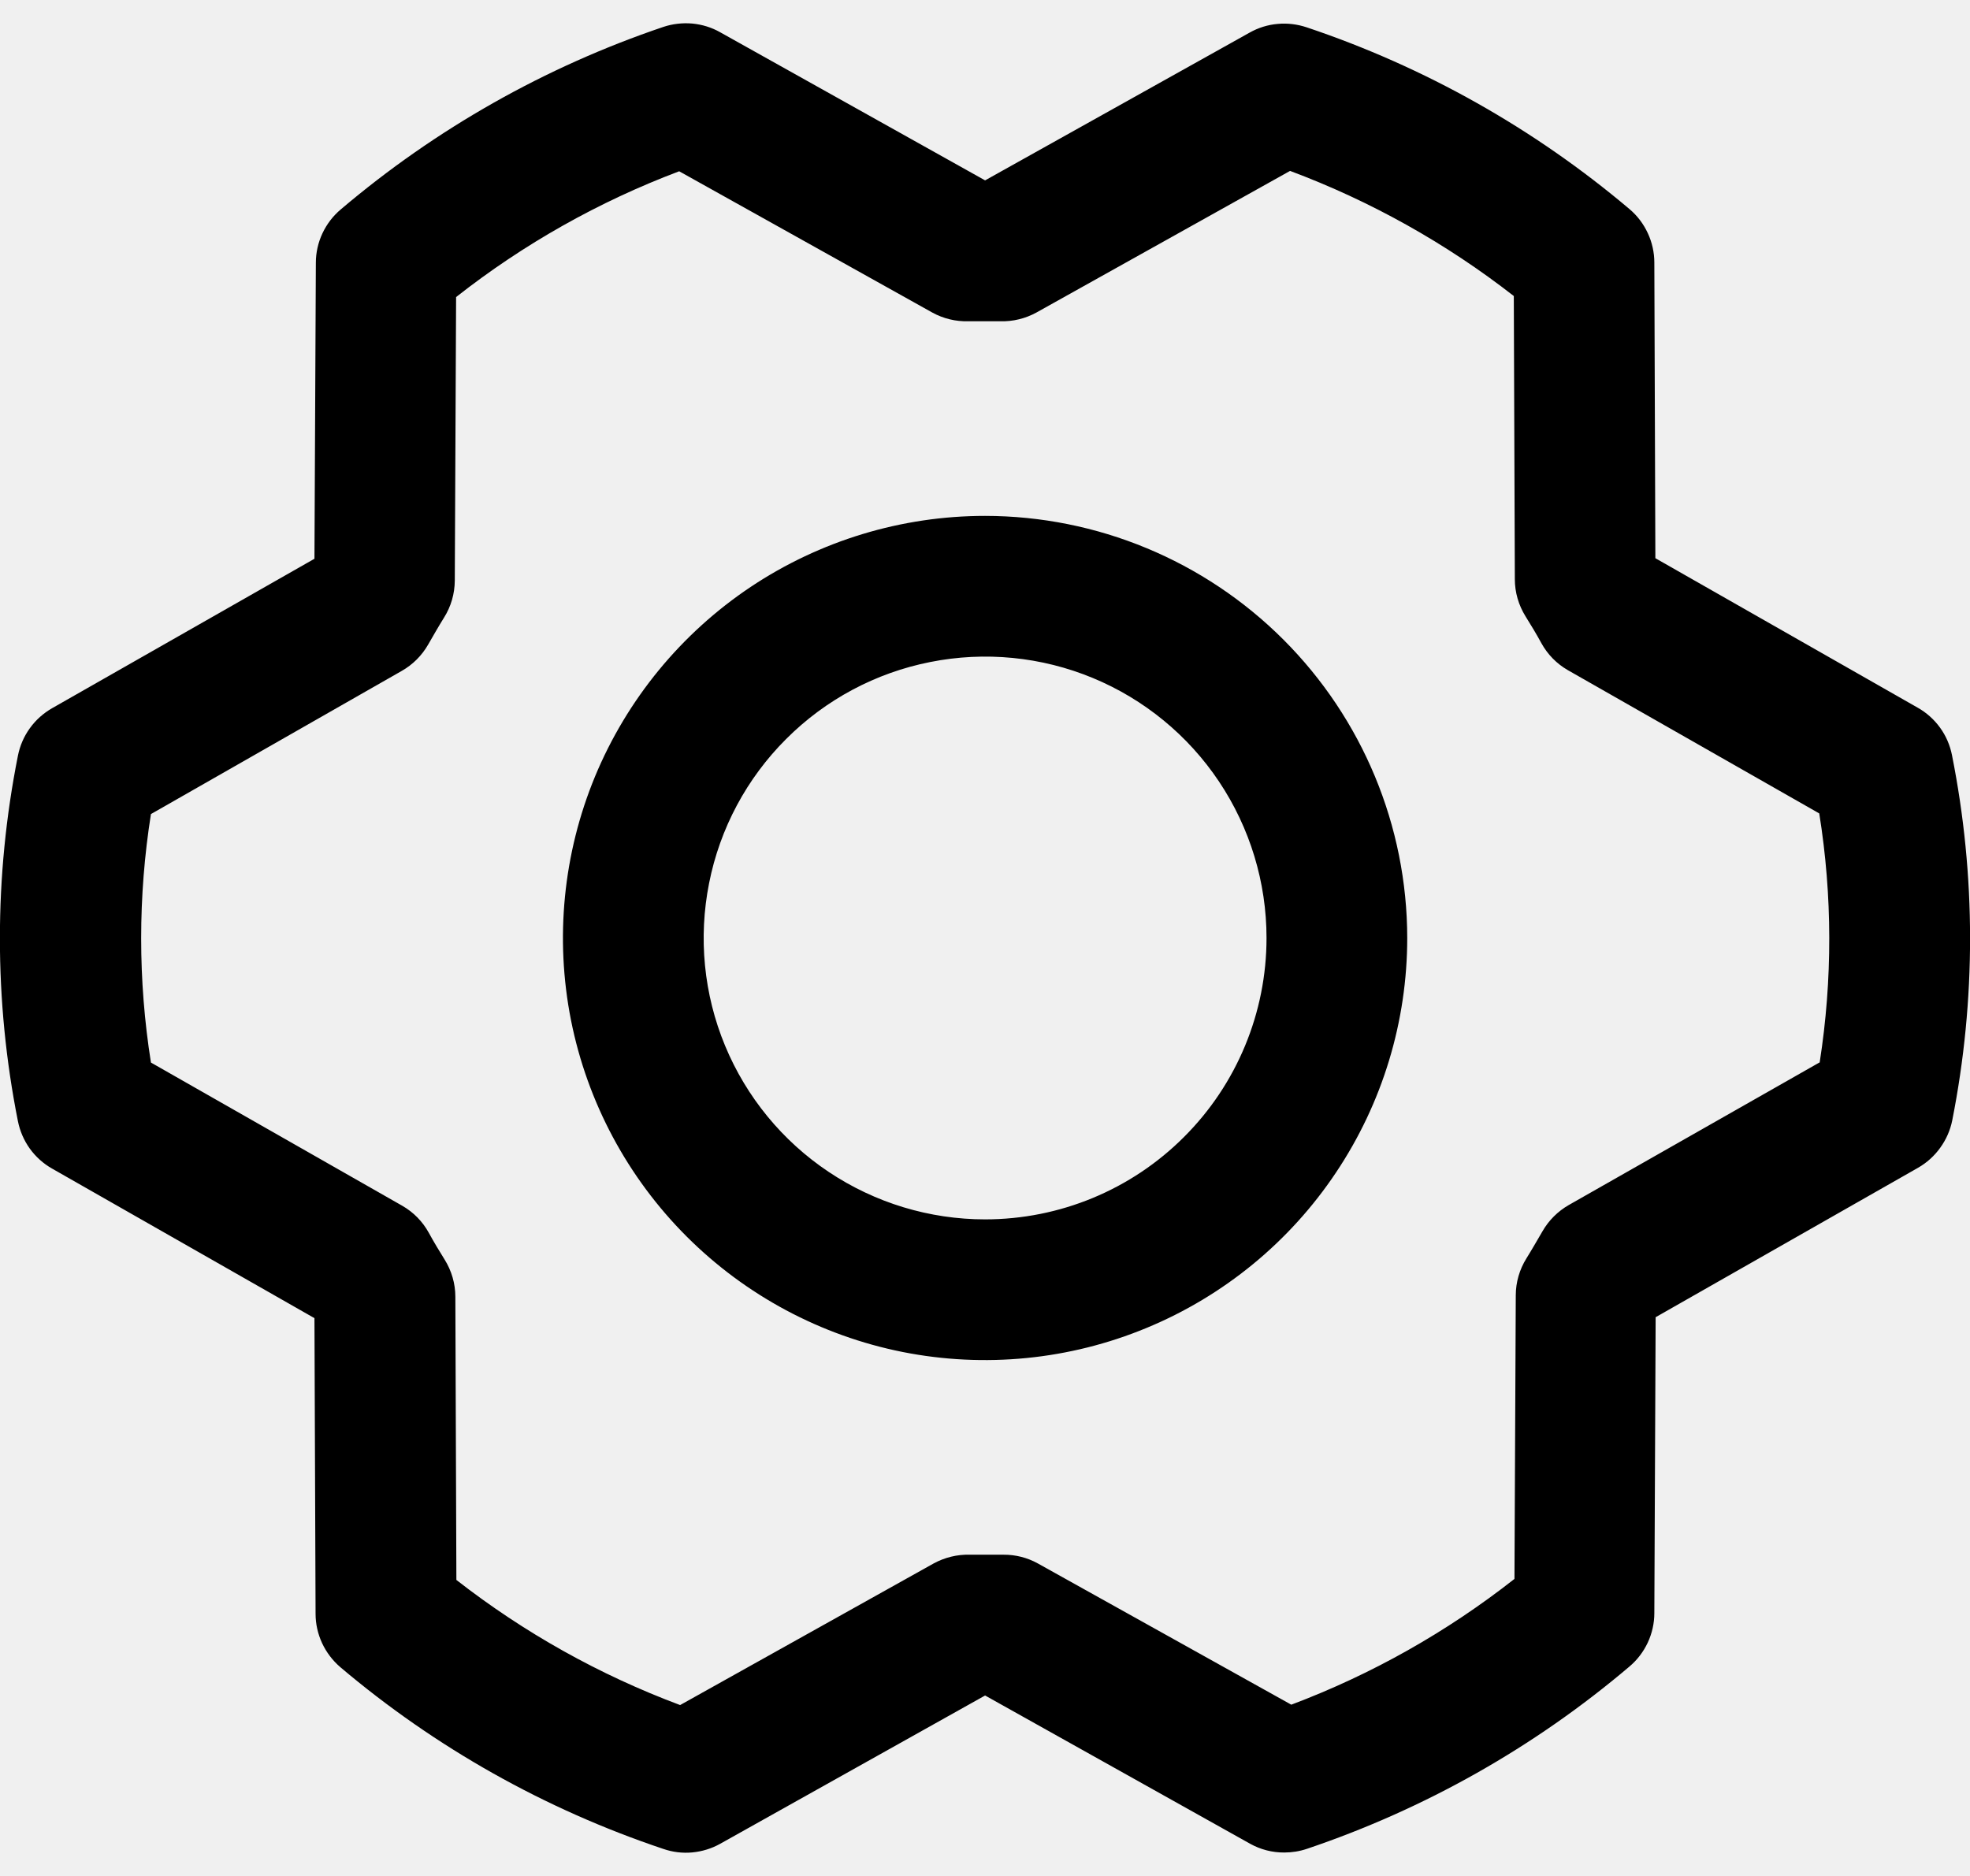
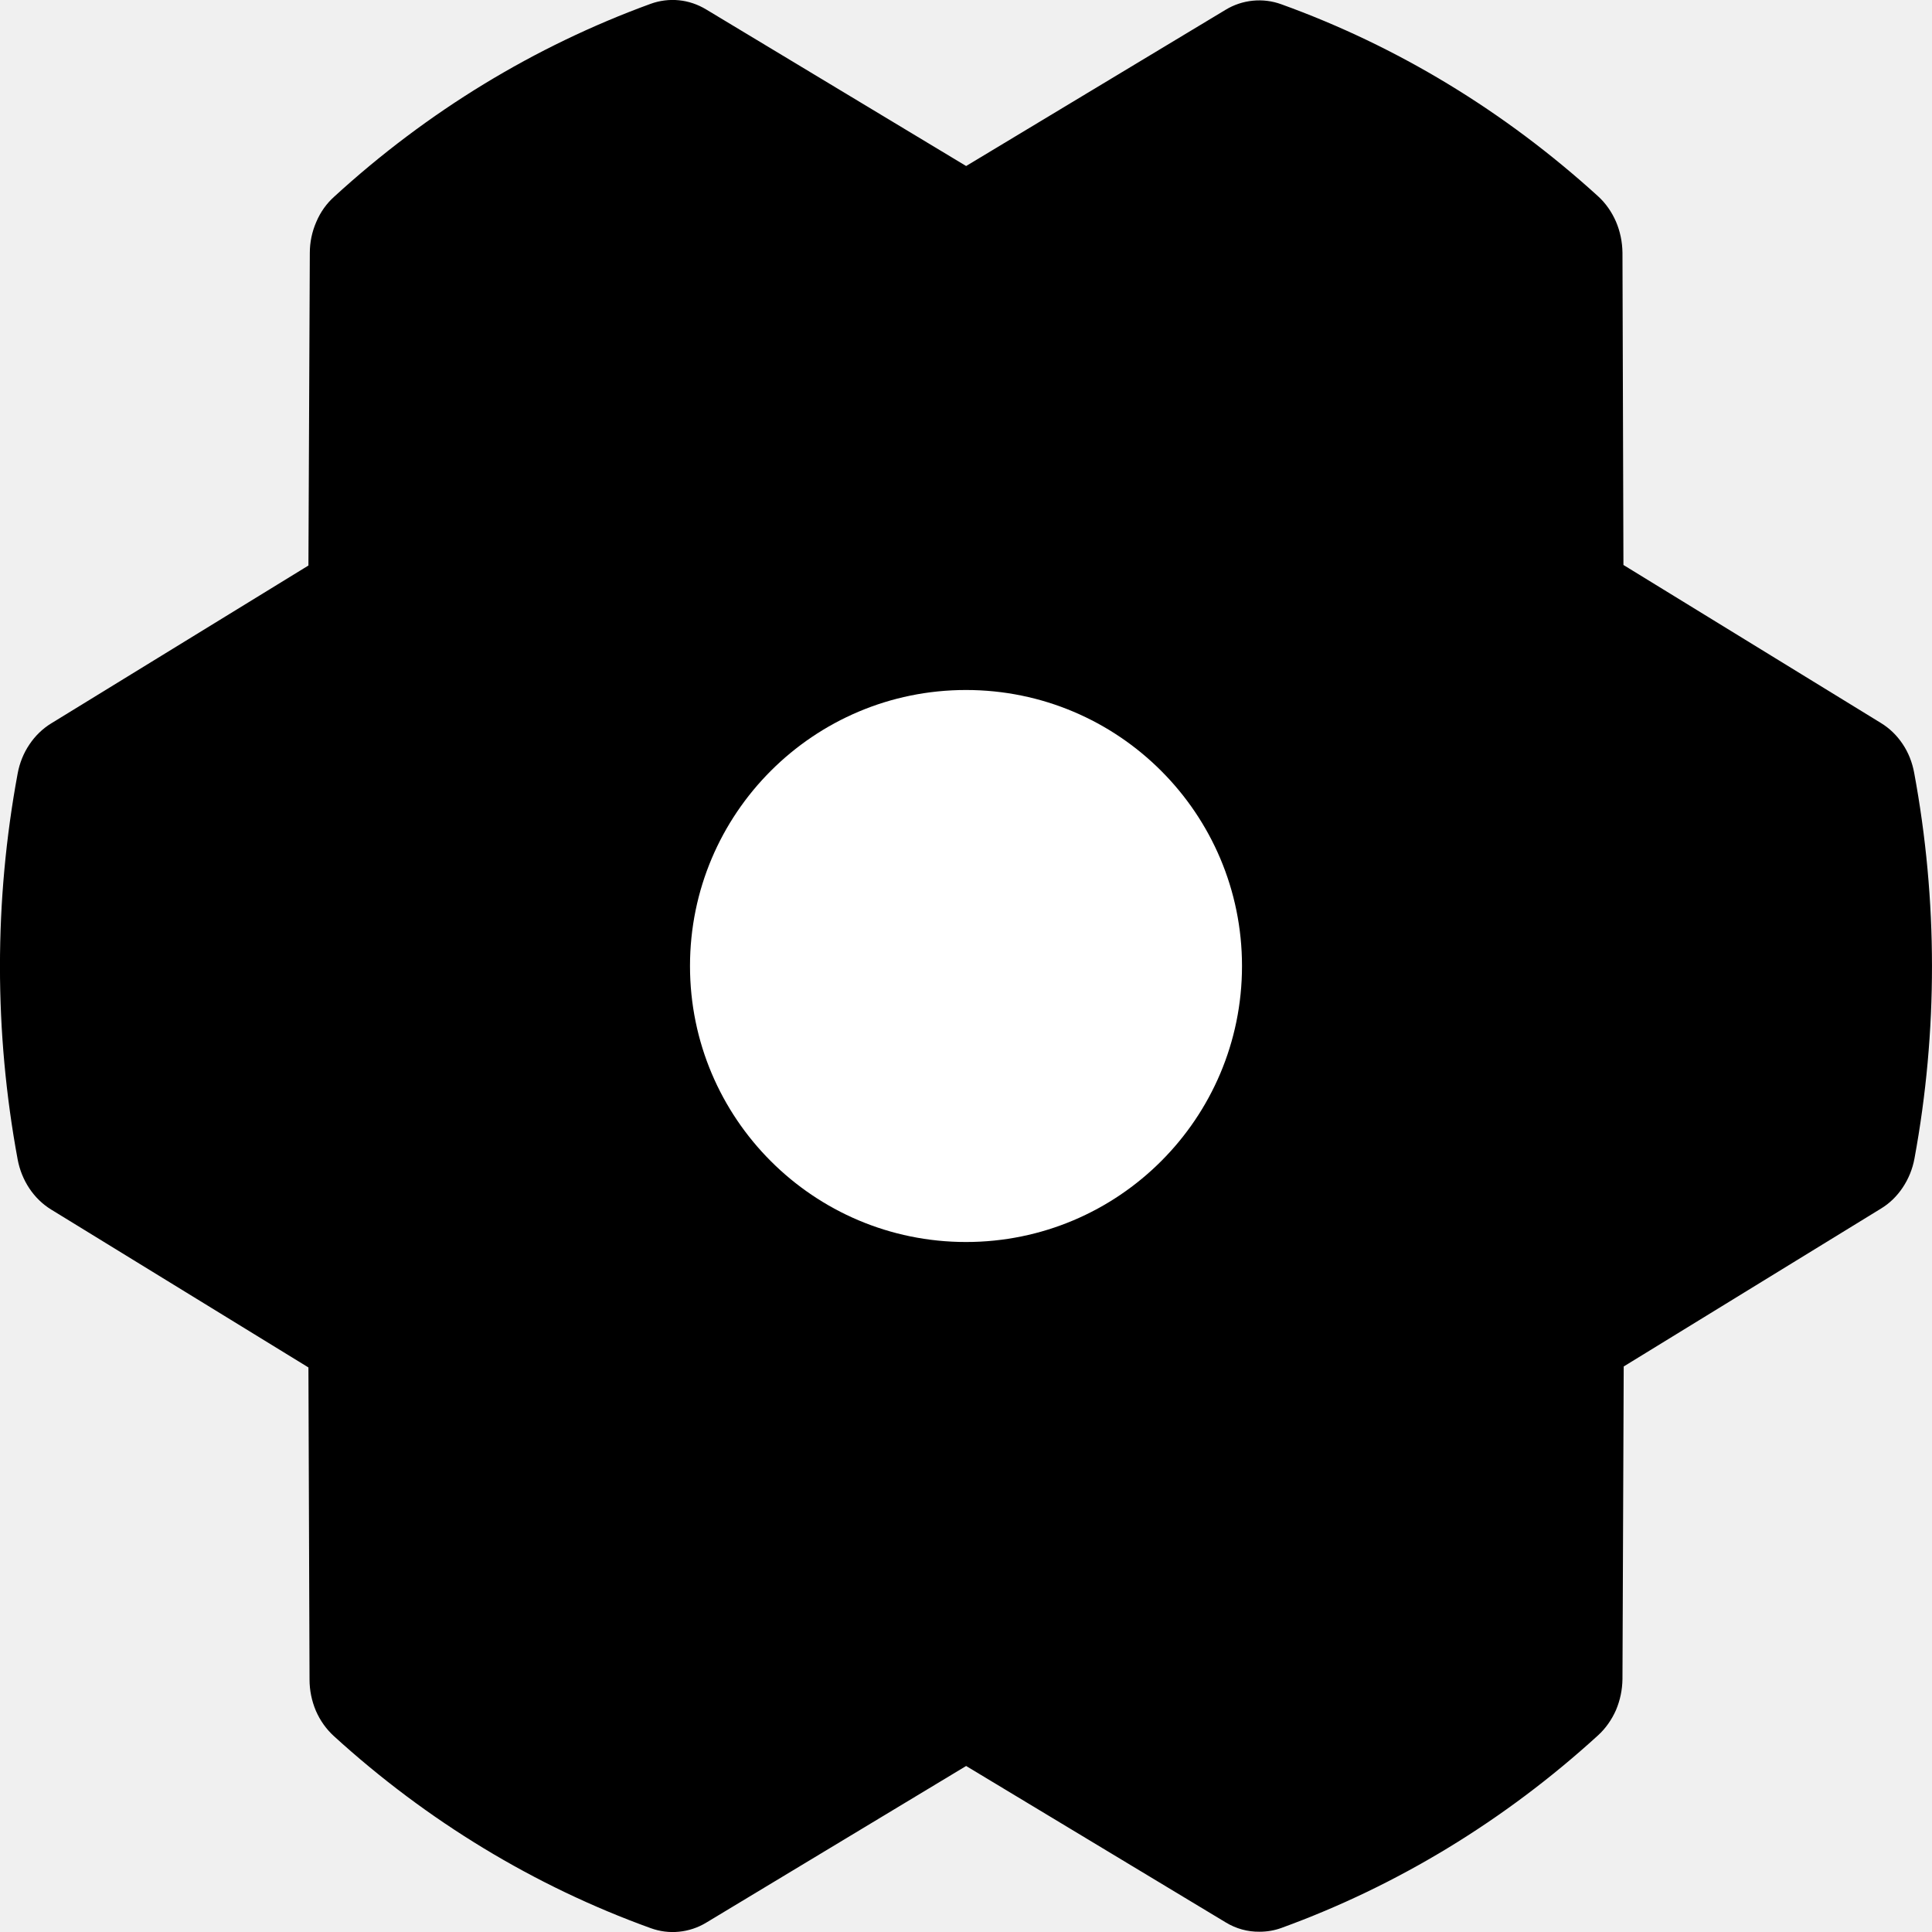
- <svg xmlns="http://www.w3.org/2000/svg" width="21" height="20" viewBox="0 0 21 20" fill="none">
-   <path d="M10.501 5.5C9.611 5.5 8.741 5.764 8.001 6.258C7.261 6.753 6.684 7.456 6.343 8.278C6.003 9.1 5.914 10.005 6.087 10.878C6.261 11.751 6.69 12.553 7.319 13.182C7.948 13.811 8.75 14.24 9.623 14.414C10.496 14.587 11.401 14.498 12.223 14.157C13.045 13.817 13.748 13.24 14.242 12.5C14.737 11.76 15.001 10.89 15.001 10C15 8.807 14.525 7.663 13.681 6.819C12.838 5.976 11.694 5.501 10.501 5.5ZM10.501 13C9.908 13 9.328 12.824 8.834 12.494C8.341 12.165 7.956 11.696 7.729 11.148C7.502 10.6 7.443 9.997 7.559 9.415C7.674 8.833 7.96 8.298 8.38 7.879C8.799 7.459 9.334 7.173 9.916 7.058C10.498 6.942 11.101 7.001 11.649 7.228C12.197 7.455 12.666 7.84 12.995 8.333C13.325 8.827 13.501 9.407 13.501 10C13.501 10.796 13.185 11.559 12.622 12.121C12.06 12.684 11.297 13 10.501 13ZM20.808 8.051C20.787 7.945 20.744 7.845 20.681 7.758C20.618 7.671 20.537 7.598 20.443 7.545L17.646 5.951L17.635 2.799C17.635 2.691 17.611 2.583 17.565 2.485C17.519 2.386 17.453 2.299 17.37 2.229C16.355 1.371 15.187 0.713 13.928 0.291C13.828 0.258 13.723 0.245 13.619 0.255C13.514 0.264 13.413 0.296 13.322 0.347L10.501 1.923L7.677 0.344C7.586 0.292 7.484 0.261 7.38 0.251C7.275 0.242 7.17 0.254 7.071 0.287C5.812 0.713 4.645 1.373 3.632 2.233C3.549 2.303 3.483 2.39 3.437 2.488C3.391 2.586 3.367 2.693 3.367 2.802L3.352 5.957L0.556 7.55C0.462 7.604 0.381 7.676 0.318 7.764C0.255 7.851 0.212 7.951 0.191 8.057C-0.065 9.343 -0.065 10.667 0.191 11.953C0.212 12.058 0.255 12.158 0.318 12.246C0.381 12.333 0.462 12.406 0.556 12.459L3.352 14.053L3.364 17.205C3.364 17.313 3.388 17.42 3.434 17.519C3.48 17.617 3.546 17.704 3.629 17.775C4.643 18.633 5.812 19.29 7.072 19.712C7.171 19.746 7.276 19.759 7.38 19.749C7.485 19.739 7.586 19.708 7.677 19.657L10.501 18.076L13.325 19.656C13.436 19.718 13.562 19.751 13.69 19.75C13.772 19.75 13.854 19.737 13.931 19.711C15.19 19.286 16.357 18.627 17.37 17.767C17.453 17.697 17.519 17.61 17.565 17.512C17.611 17.413 17.635 17.306 17.635 17.198L17.649 14.043L20.446 12.45C20.54 12.396 20.62 12.324 20.683 12.236C20.746 12.149 20.79 12.049 20.811 11.943C21.065 10.658 21.064 9.336 20.808 8.051ZM19.401 11.324L16.723 12.847C16.606 12.914 16.509 13.011 16.442 13.128C16.387 13.222 16.33 13.322 16.272 13.415C16.198 13.534 16.158 13.67 16.158 13.81L16.144 16.833C15.424 17.399 14.622 17.851 13.765 18.174L11.063 16.668C10.951 16.606 10.825 16.574 10.697 16.575H10.679C10.566 16.575 10.451 16.575 10.338 16.575C10.204 16.571 10.071 16.604 9.953 16.668L7.25 18.178C6.391 17.857 5.587 17.407 4.865 16.844L4.854 13.825C4.854 13.685 4.814 13.548 4.74 13.429C4.682 13.336 4.625 13.242 4.571 13.143C4.505 13.023 4.408 12.924 4.29 12.856L1.609 11.328C1.47 10.451 1.47 9.557 1.609 8.679L4.282 7.153C4.4 7.086 4.497 6.989 4.564 6.872C4.618 6.778 4.675 6.678 4.733 6.585C4.808 6.466 4.847 6.33 4.848 6.19L4.862 3.167C5.582 2.601 6.384 2.149 7.24 1.826L9.938 3.332C10.056 3.397 10.189 3.429 10.323 3.425C10.436 3.425 10.551 3.425 10.664 3.425C10.798 3.429 10.931 3.396 11.048 3.332L13.752 1.822C14.61 2.143 15.415 2.593 16.137 3.156L16.148 6.175C16.148 6.315 16.188 6.452 16.262 6.571C16.32 6.664 16.377 6.758 16.431 6.857C16.497 6.977 16.594 7.076 16.712 7.144L19.393 8.672C19.534 9.55 19.535 10.445 19.398 11.324H19.401Z" fill="currentColor" />
+ <svg xmlns="http://www.w3.org/2000/svg" width="14" height="14" viewBox="0 0 14 14" fill="none">
+   <path d="M13.871 5.601C13.857 5.525 13.829 5.453 13.787 5.391C13.745 5.328 13.691 5.276 13.628 5.238L11.764 4.094L11.757 1.831C11.756 1.753 11.74 1.676 11.71 1.606C11.679 1.535 11.635 1.472 11.58 1.422C10.903 0.806 10.125 0.334 9.285 0.031C9.219 0.007 9.149 -0.002 9.079 0.005C9.009 0.012 8.942 0.034 8.881 0.071L7.001 1.203L5.118 0.069C5.057 0.032 4.99 0.009 4.92 0.002C4.85 -0.005 4.78 0.004 4.714 0.028C3.875 0.334 3.097 0.807 2.422 1.425C2.366 1.475 2.322 1.537 2.292 1.608C2.261 1.679 2.245 1.755 2.245 1.833L2.235 4.098L0.371 5.242C0.309 5.28 0.255 5.332 0.213 5.395C0.171 5.457 0.142 5.529 0.128 5.605C-0.043 6.528 -0.043 7.478 0.128 8.402C0.142 8.477 0.171 8.549 0.213 8.612C0.255 8.675 0.309 8.727 0.371 8.765L2.235 9.909L2.243 12.171C2.243 12.249 2.259 12.326 2.289 12.397C2.32 12.468 2.364 12.53 2.42 12.581C3.096 13.197 3.875 13.669 4.715 13.972C4.781 13.996 4.851 14.005 4.92 13.998C4.99 13.991 5.057 13.969 5.118 13.932L7.001 12.797L8.883 13.931C8.957 13.976 9.041 13.999 9.127 13.998C9.181 13.998 9.236 13.989 9.287 13.97C10.126 13.665 10.904 13.192 11.58 12.575C11.635 12.525 11.679 12.462 11.71 12.392C11.74 12.321 11.756 12.245 11.757 12.167L11.766 9.902L13.63 8.758C13.693 8.72 13.746 8.668 13.788 8.605C13.83 8.542 13.859 8.471 13.873 8.395C14.043 7.472 14.042 6.523 13.871 5.601Z" fill="currentColor" />
+   <circle cx="7" cy="7" r="2" fill="white" />
</svg>
